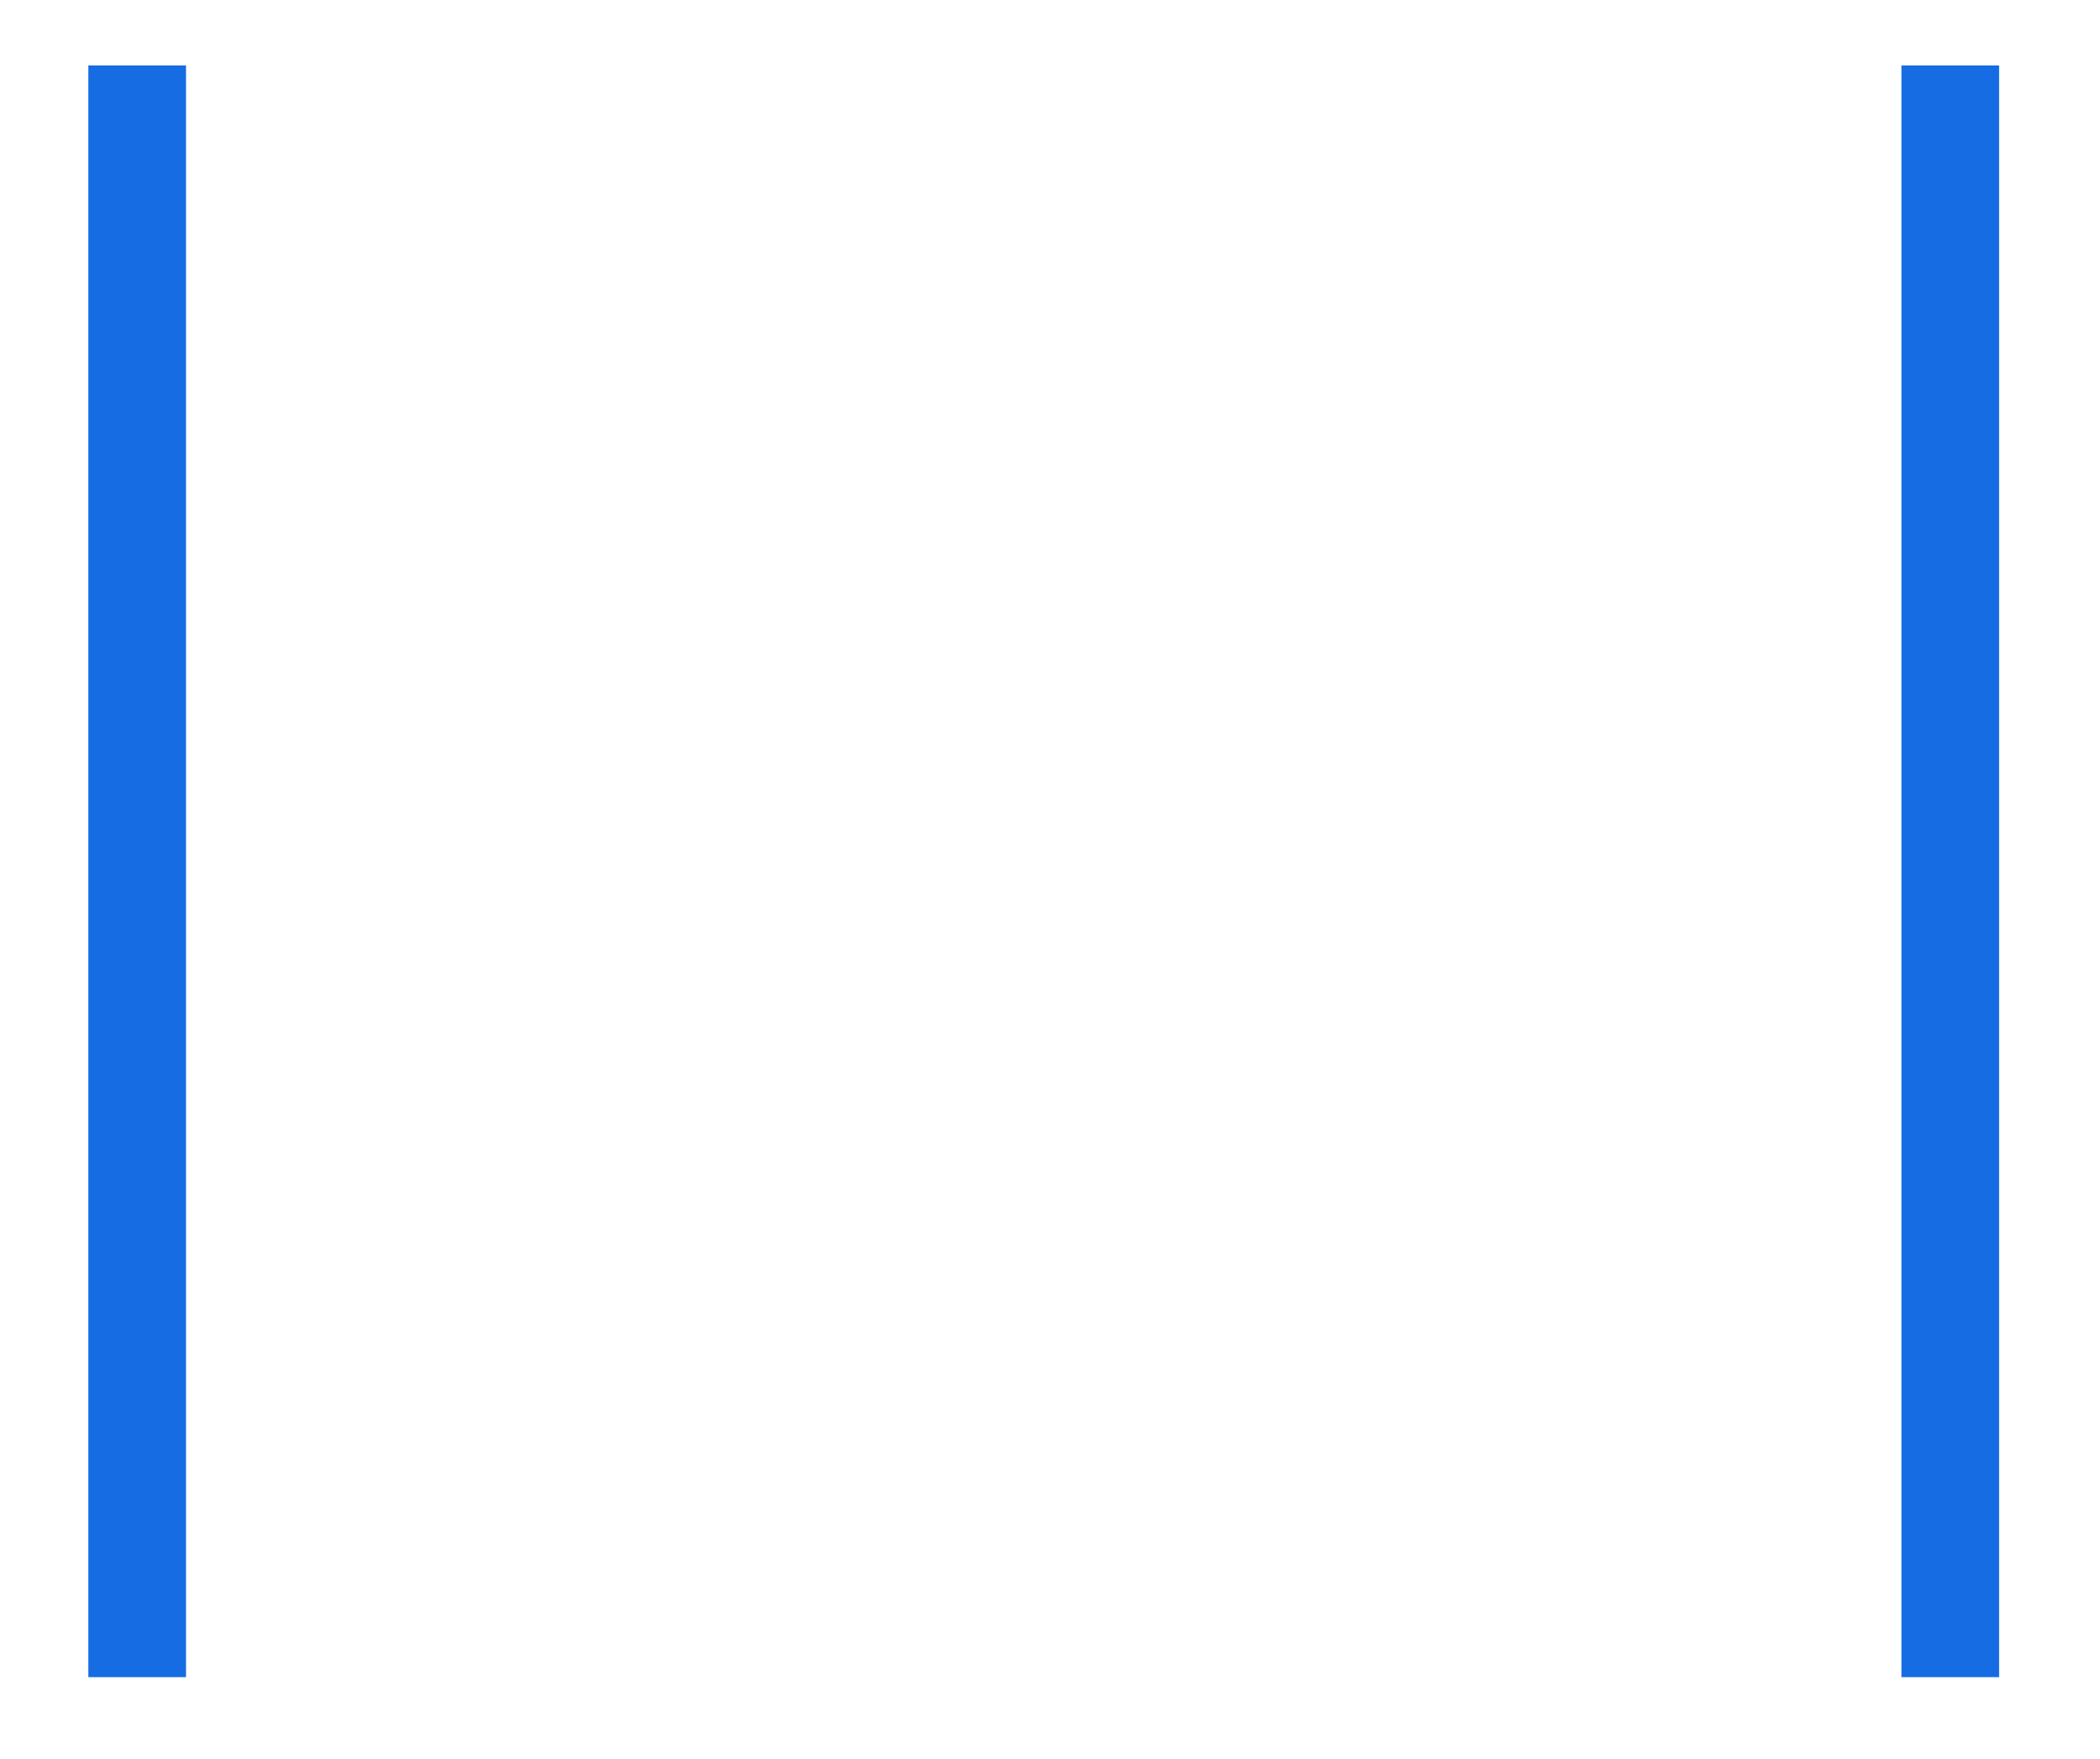
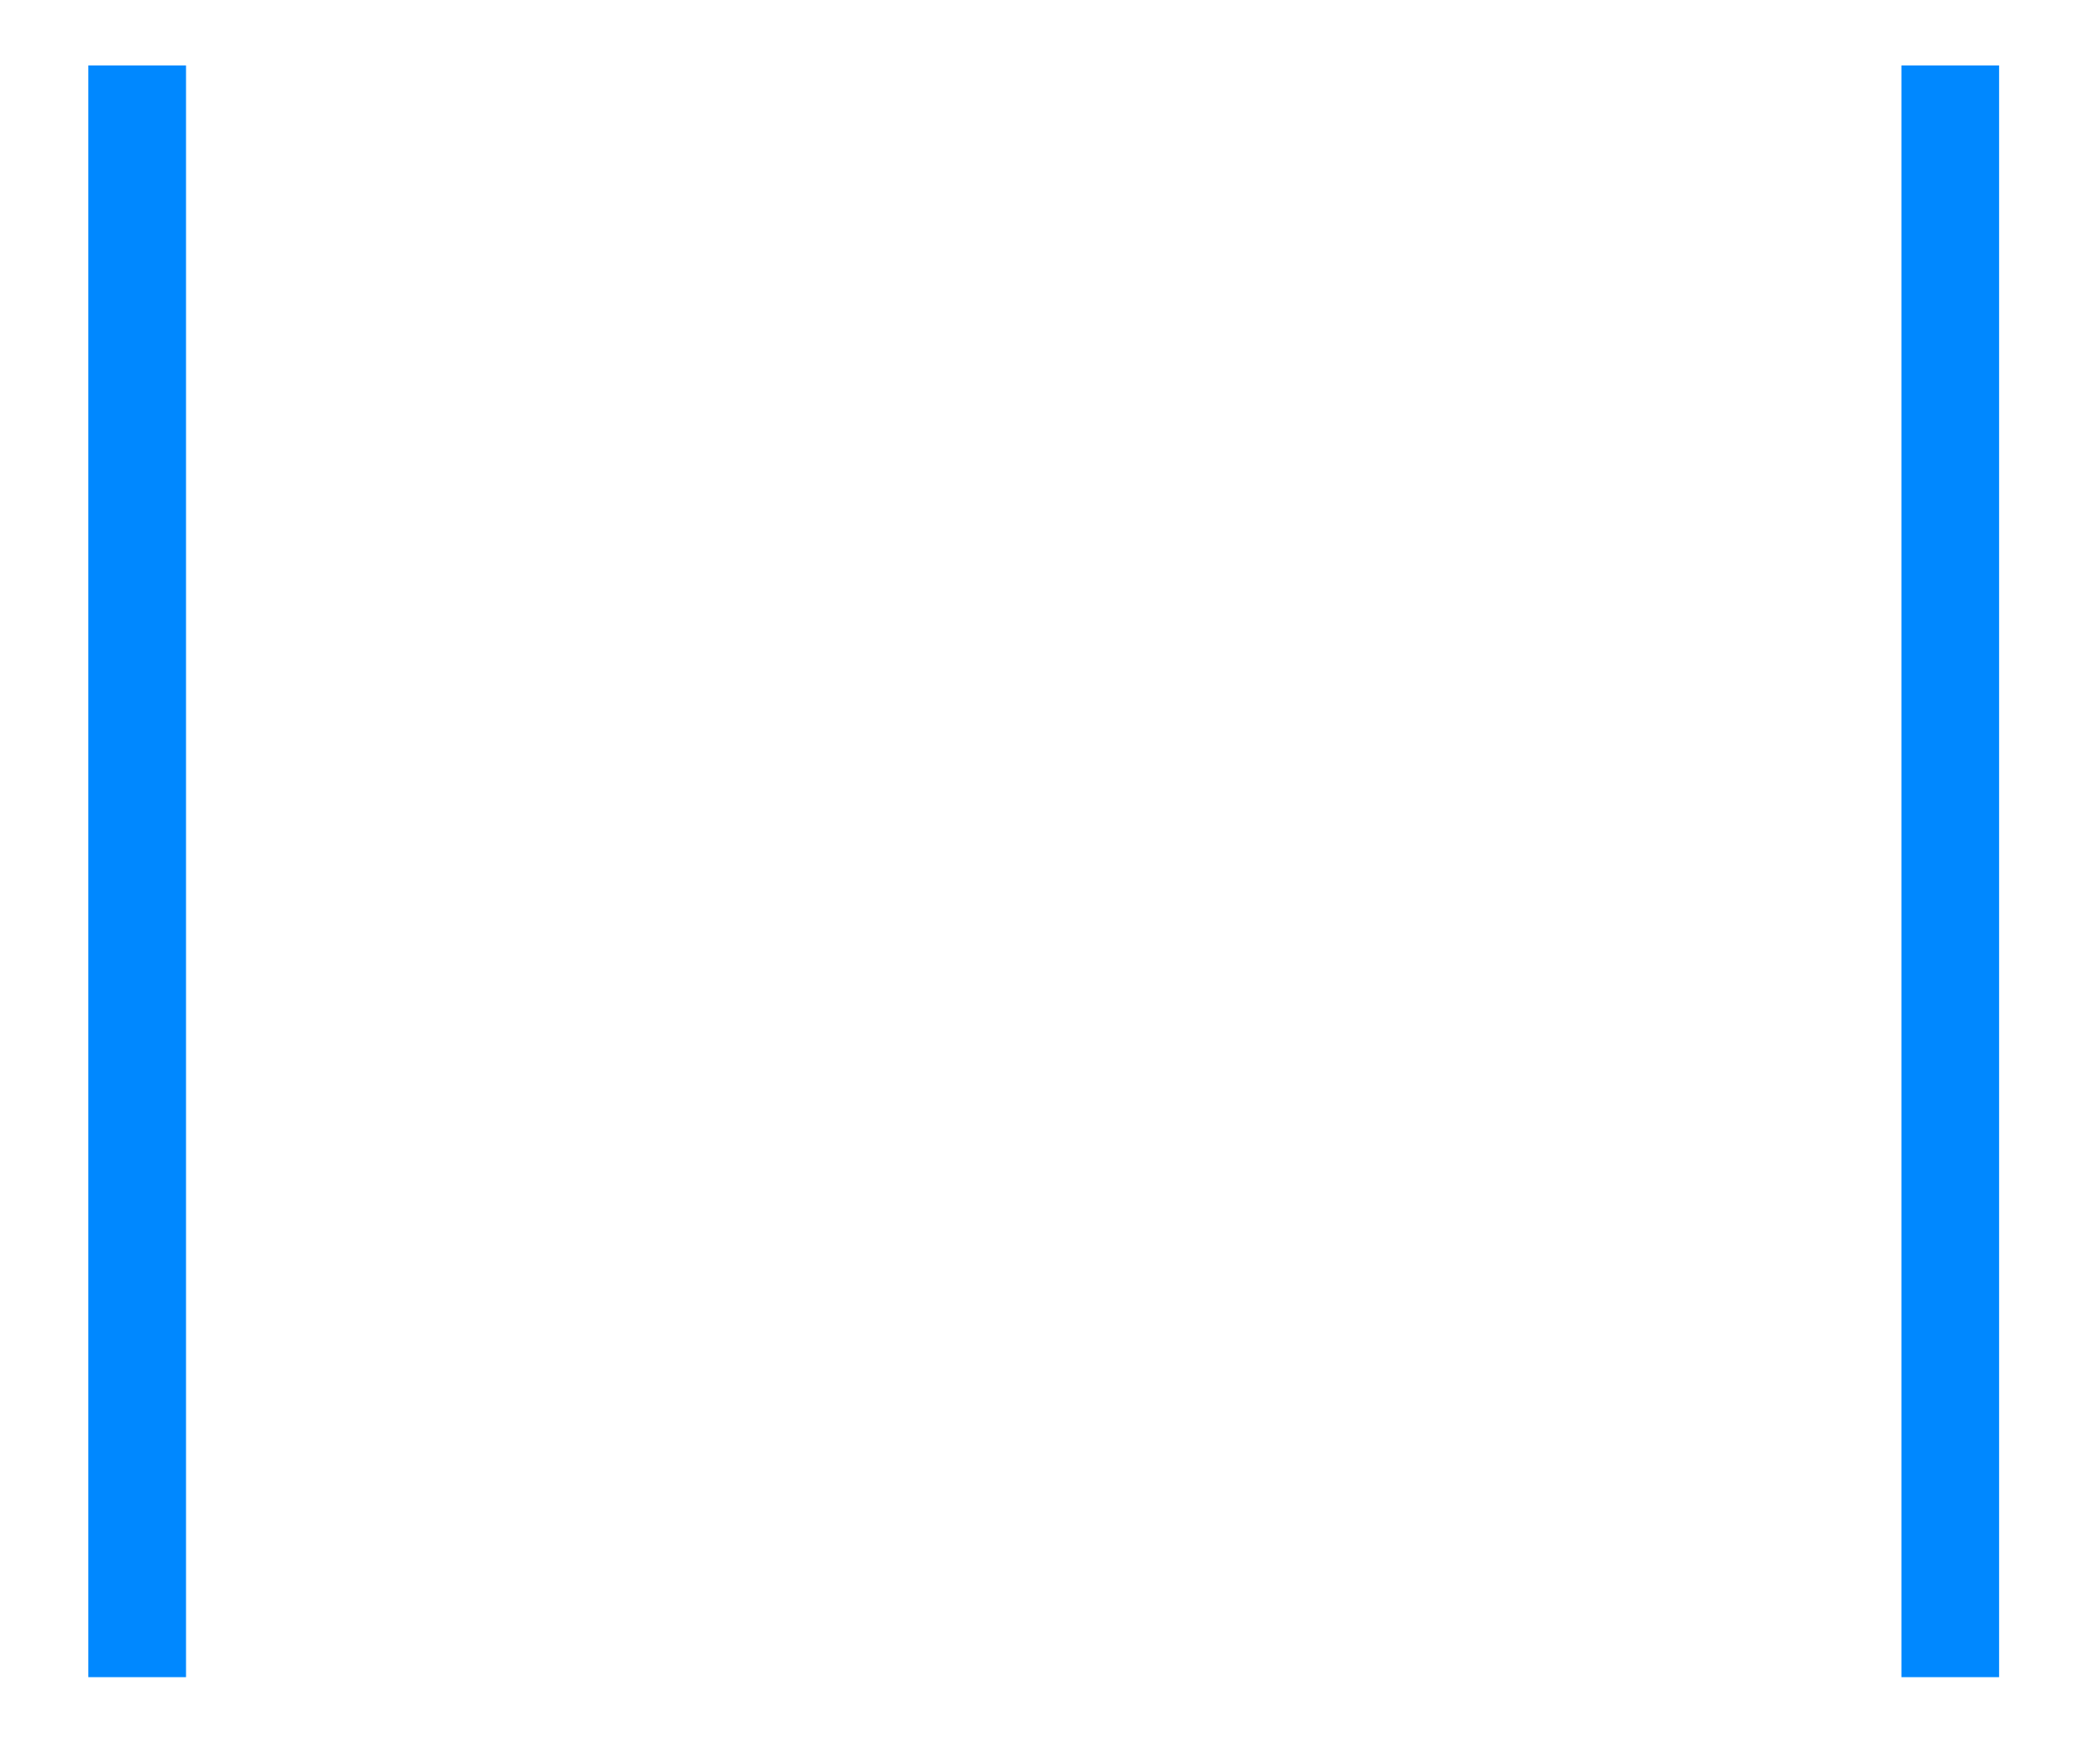
<svg xmlns="http://www.w3.org/2000/svg" version="1.1" id="Layer_1" x="0px" y="0px" width="43px" height="36px" viewBox="0 0 43 36" enable-background="new 0 0 43 36" xml:space="preserve">
  <g>
-     <line fill="none" stroke="#166CE3" stroke-width="2" stroke-miterlimit="10" x1="2.809" y1="1.34" x2="2.809" y2="34.341" />
-     <line fill="none" stroke="#166CE3" stroke-width="2" stroke-miterlimit="10" x1="39.934" y1="1.34" x2="39.934" y2="34.341" />
+     <line fill="none" stroke="#0088ff" stroke-width="2" stroke-miterlimit="10" x1="2.809" y1="1.34" x2="2.809" y2="34.341" />
+     <line fill="none" stroke="#0088ff" stroke-width="2" stroke-miterlimit="10" x1="39.934" y1="1.34" x2="39.934" y2="34.341" />
  </g>
</svg>
